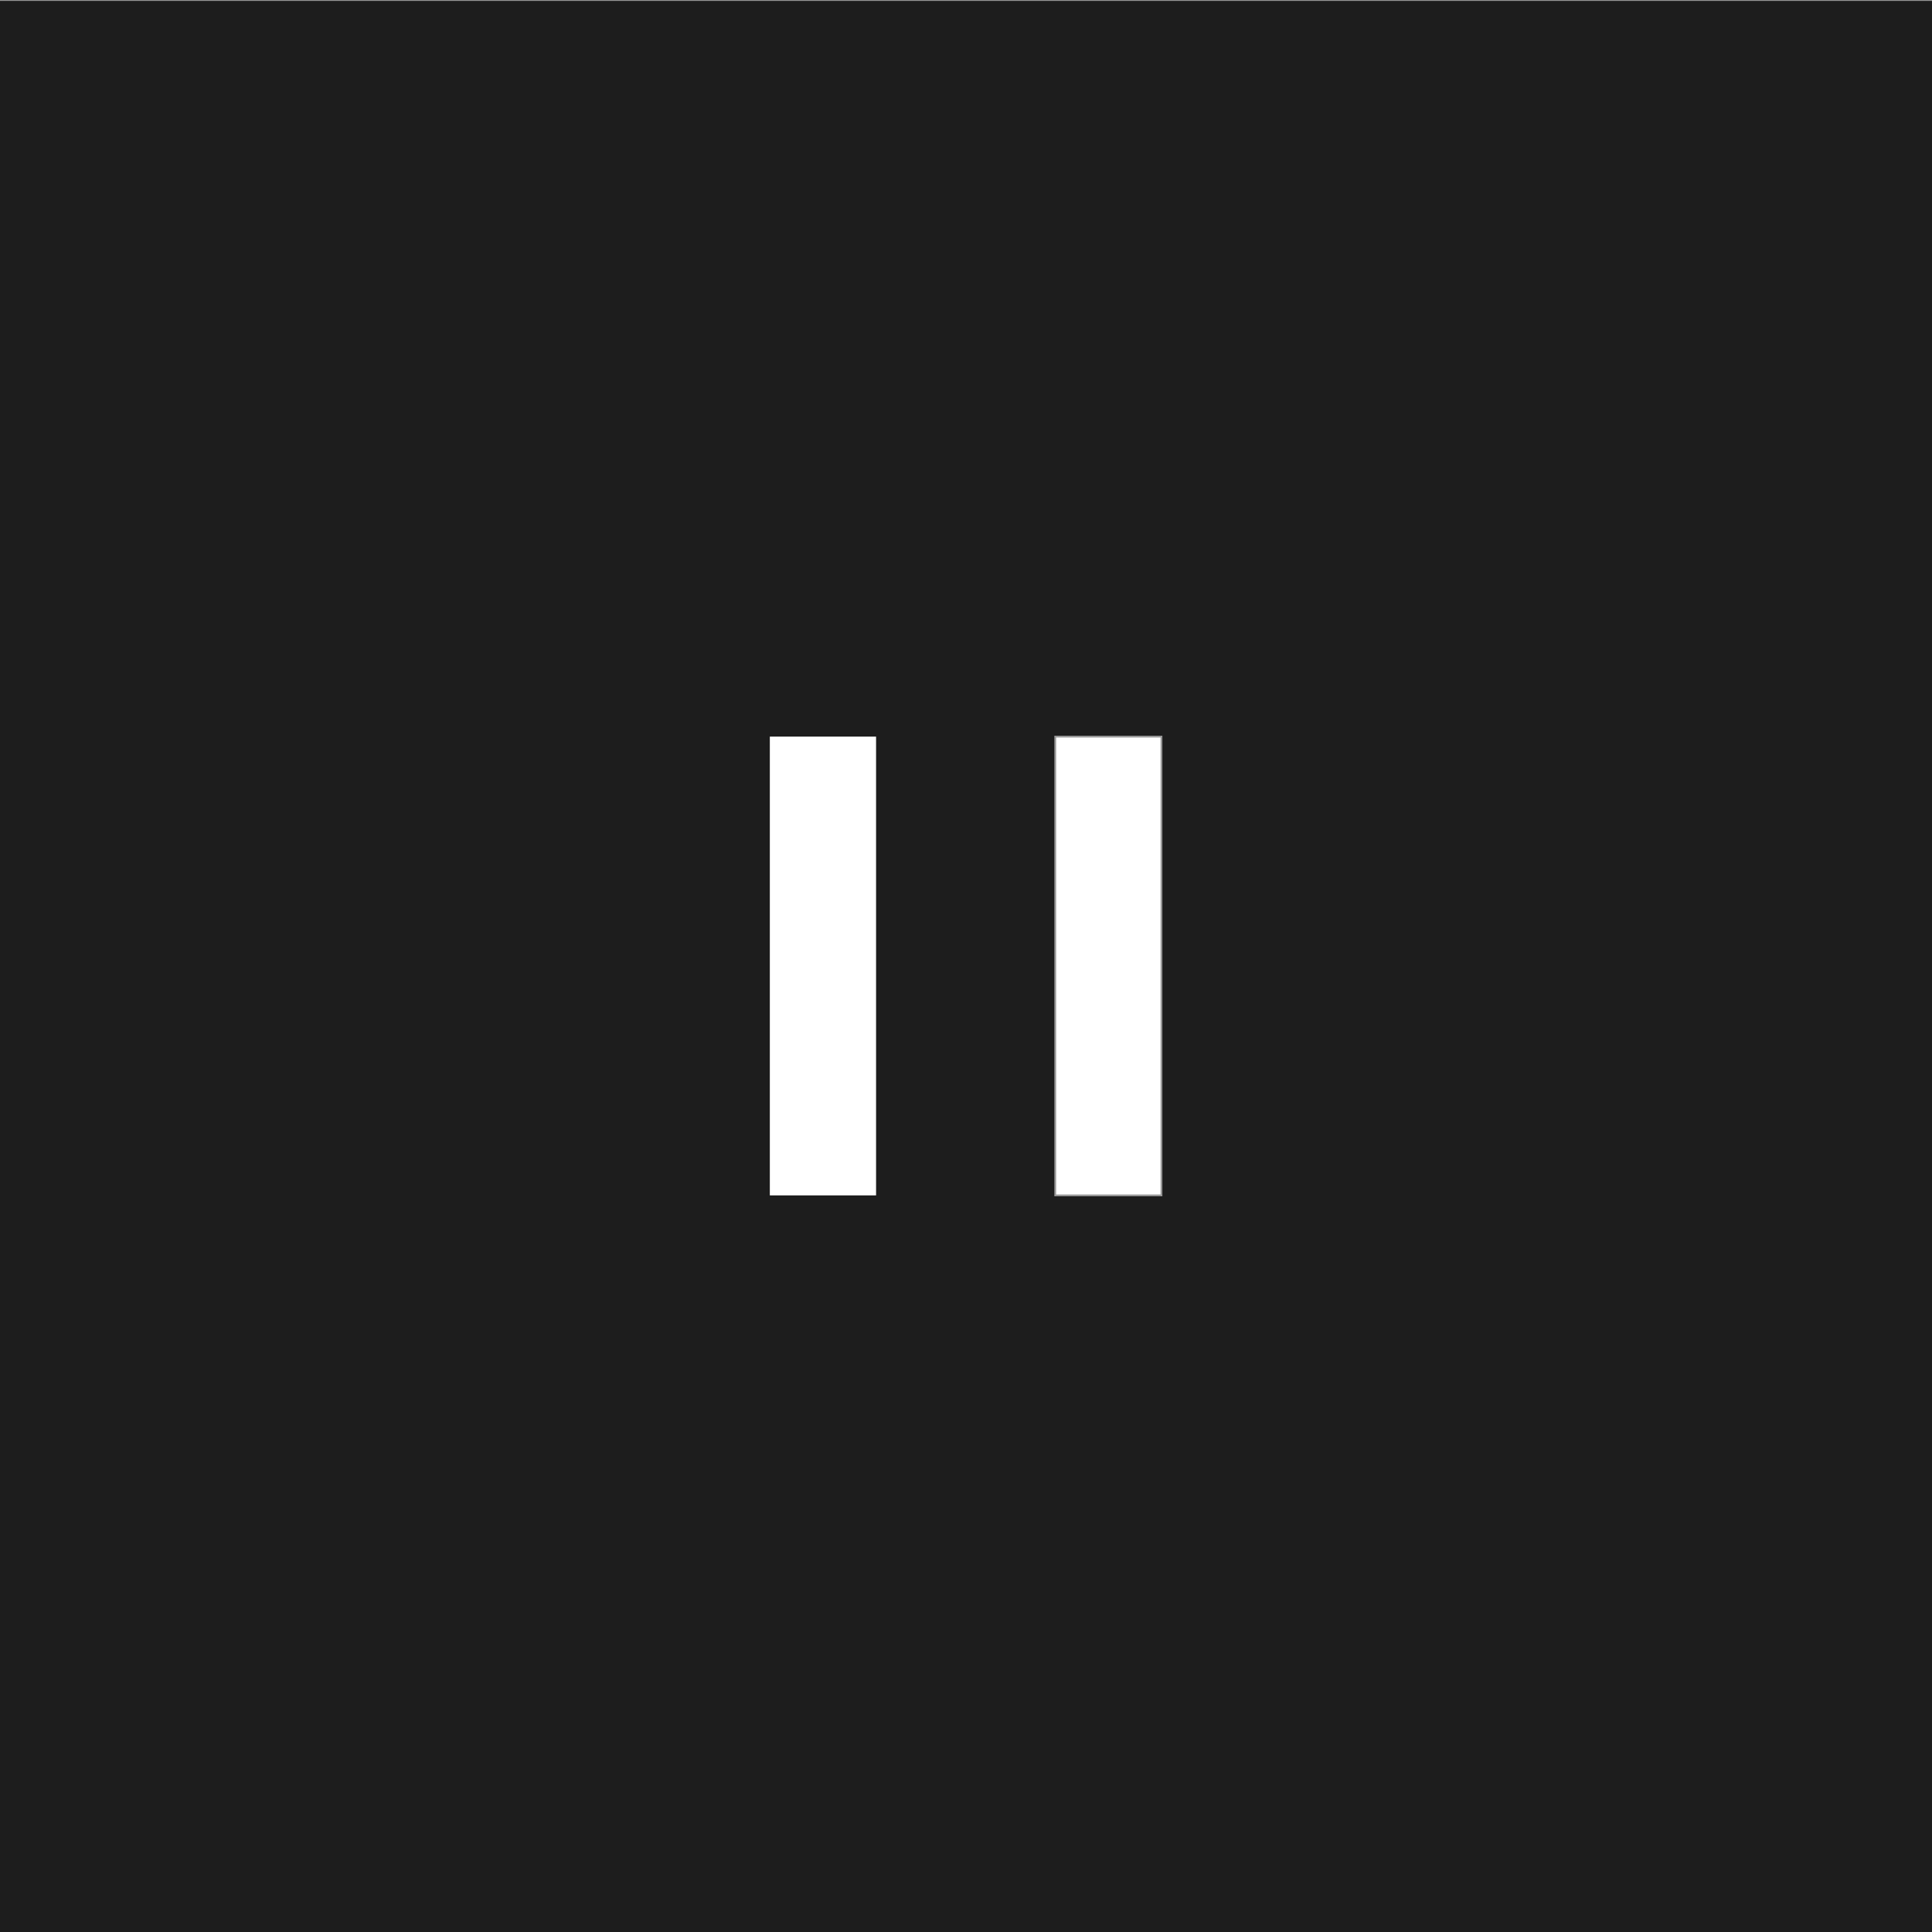
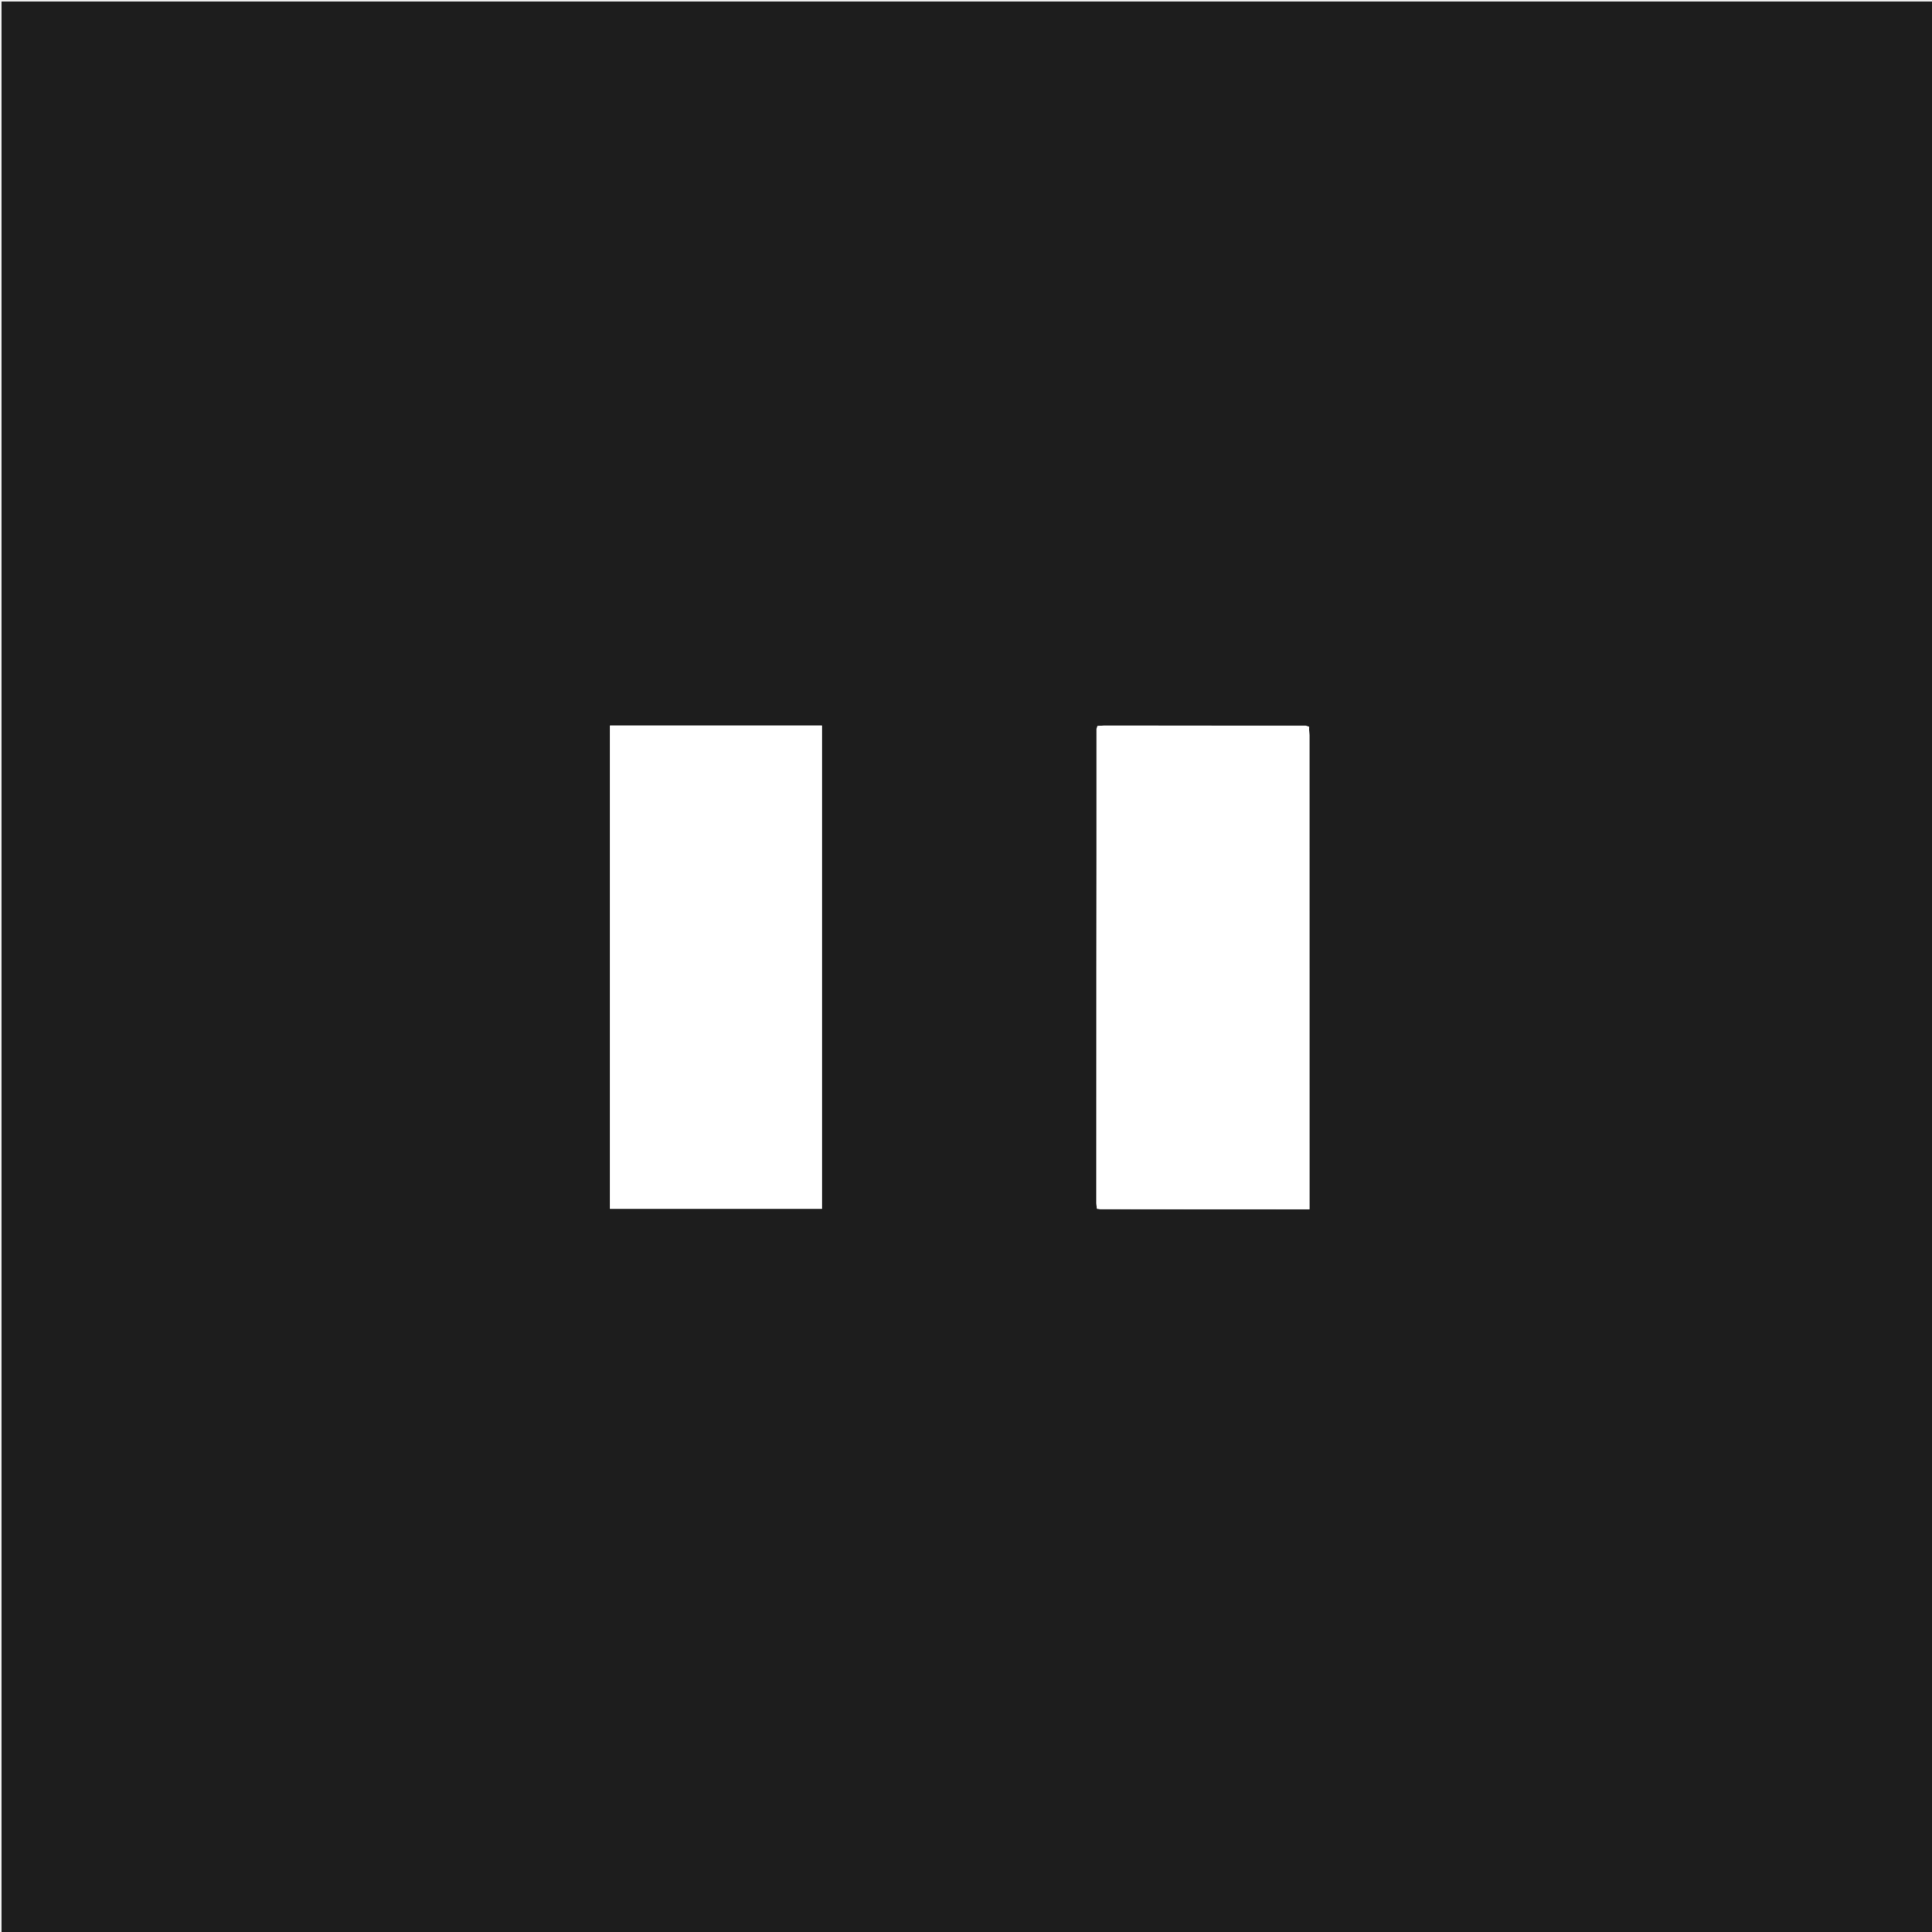
- <svg xmlns="http://www.w3.org/2000/svg" viewBox="0 0 108 108" id="vector">
-   <path id="path" d="M -12.983 124.952 L -12.983 0 L 110.929 0 L 110.929 124.952 Z" fill="#1d1d1d" stroke="#979797" stroke-width="0.1" />
-   <path id="path_1" d="M 43.034 66.823 L 43.034 41.177 L 48.973 41.177 L 48.973 66.823 Z" fill="#ffffff" stroke-width="0.1" />
-   <path id="path_1_1" d="M 58.988 66.823 L 58.988 41.177 L 64.927 41.177 L 64.927 66.823 Z" fill="#ffffff" stroke="#979797" stroke-width="0.1" />
+ <svg xmlns="http://www.w3.org/2000/svg" version="1.1" id="Layer_1" x="0px" y="0px" width="100%" viewBox="0 0 1280 1280" enable-background="new 0 0 1280 1280" xml:space="preserve">
+   <path fill="#1D1D1D" opacity="1" stroke="none" d=" M685,1281   C456.667,1281 228.833,1281 1,1281   C1,854.333 1,427.667 1,1   C427.667,1 854.333,1 1281,1   C1281,427.667 1281,854.333 1281,1281   C1082.5,1281 884,1281 685,1281  M728.915,801.209   C774.968,801.209 821.022,801.209 867.519,801.209   C867.519,798.95 867.519,797.315 867.519,795.682   C867.519,692.788 867.521,589.894 867.505,487   C867.505,485.35 867.294,483.7 867.436,481.533   C866.957,481.339 866.478,481.146 865.087,480.717   C820.545,480.705 776.003,480.692 731.462,480.693   C730.307,480.693 729.153,480.853 727.245,480.805   C727.04,481.194 726.835,481.583 726.378,482.836   C726.364,587.621 726.35,692.405 726.35,797.19   C726.35,798.174 726.546,799.158 726.7,800.835   C727.133,800.887 727.567,800.938 728.915,801.209  M436.5,480.681   C425.723,480.681 414.946,480.681 404.078,480.681   C404.078,587.812 404.078,694.338 404.078,800.85   C451.128,800.85 497.832,800.85 544.58,800.85   C544.58,694.037 544.58,587.62 544.58,480.681   C508.728,480.681 473.114,480.681 436.5,480.681  z" />
+   <path fill="#FFFFFF" opacity="1" stroke="none" d=" M727.998,480.938   C729.153,480.853 730.307,480.693 731.462,480.693   C776.003,480.692 820.545,480.705 865.616,481.037   C866.491,481.588 866.836,481.819 867.181,482.05   C867.294,483.7 867.505,485.35 867.505,487   C867.521,589.894 867.519,692.788 867.519,795.682   C867.519,797.315 867.519,798.95 867.519,801.209   C821.022,801.209 774.968,801.209 728.29,800.876   C727.327,800.41 726.989,800.276 726.651,800.143   C726.546,799.158 726.35,798.174 726.35,797.19   C726.35,692.405 726.364,587.621 726.79,482.32   C727.467,481.515 727.733,481.226 727.998,480.938  z" />
+   <path fill="#FFFFFF" opacity="1" stroke="none" d=" M437,480.681   C473.114,480.681 508.728,480.681 544.58,480.681   C544.58,587.62 544.58,694.037 544.58,800.85   C497.832,800.85 451.128,800.85 404.078,800.85   C404.078,694.338 404.078,587.812 404.078,480.681   C414.946,480.681 425.723,480.681 437,480.681  z" />
+   <path fill="#EEEEEE" opacity="1" stroke="none" d=" M867.309,481.792   C866.836,481.819 866.491,481.588 866.072,481.154   C866.478,481.146 866.957,481.339 867.309,481.792  z" />
+   <path fill="#EEEEEE" opacity="1" stroke="none" d=" M727.621,480.871   C727.733,481.226 727.467,481.515 726.916,481.888   C726.835,481.583 727.04,481.194 727.621,480.871  z" />
+   <path fill="#EEEEEE" opacity="1" stroke="none" d=" M726.675,800.489   C726.989,800.276 727.327,800.41 727.832,800.767   C727.567,800.938 727.133,800.887 726.675,800.489  z" />
</svg>
